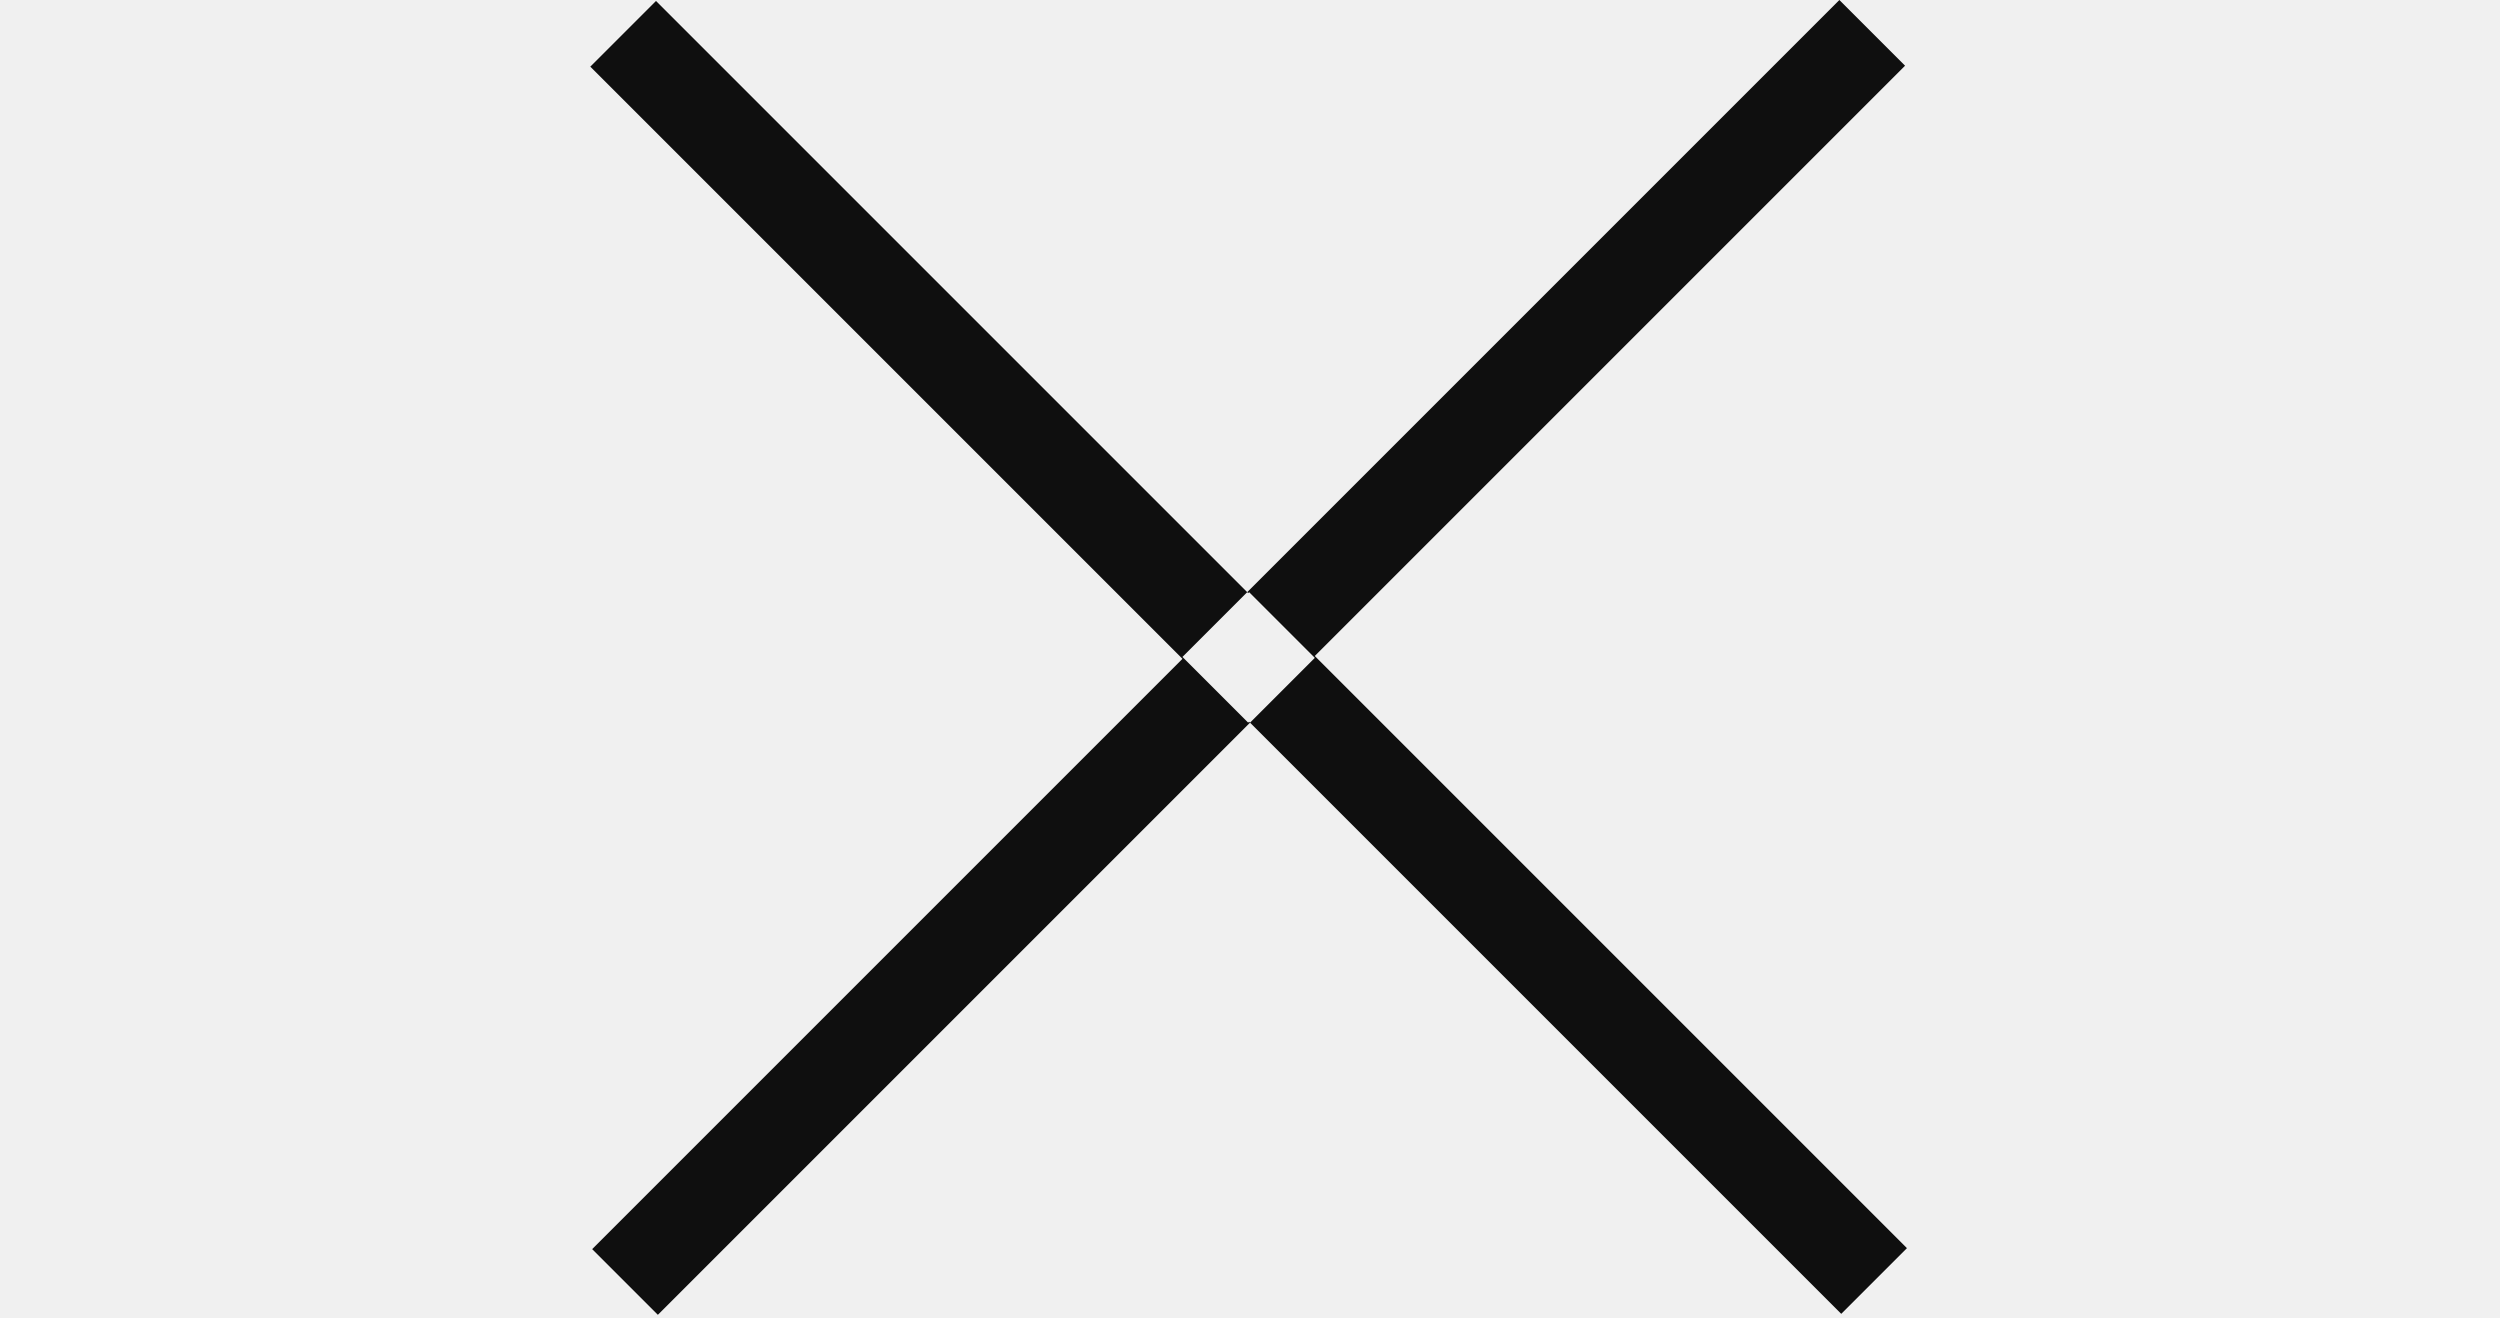
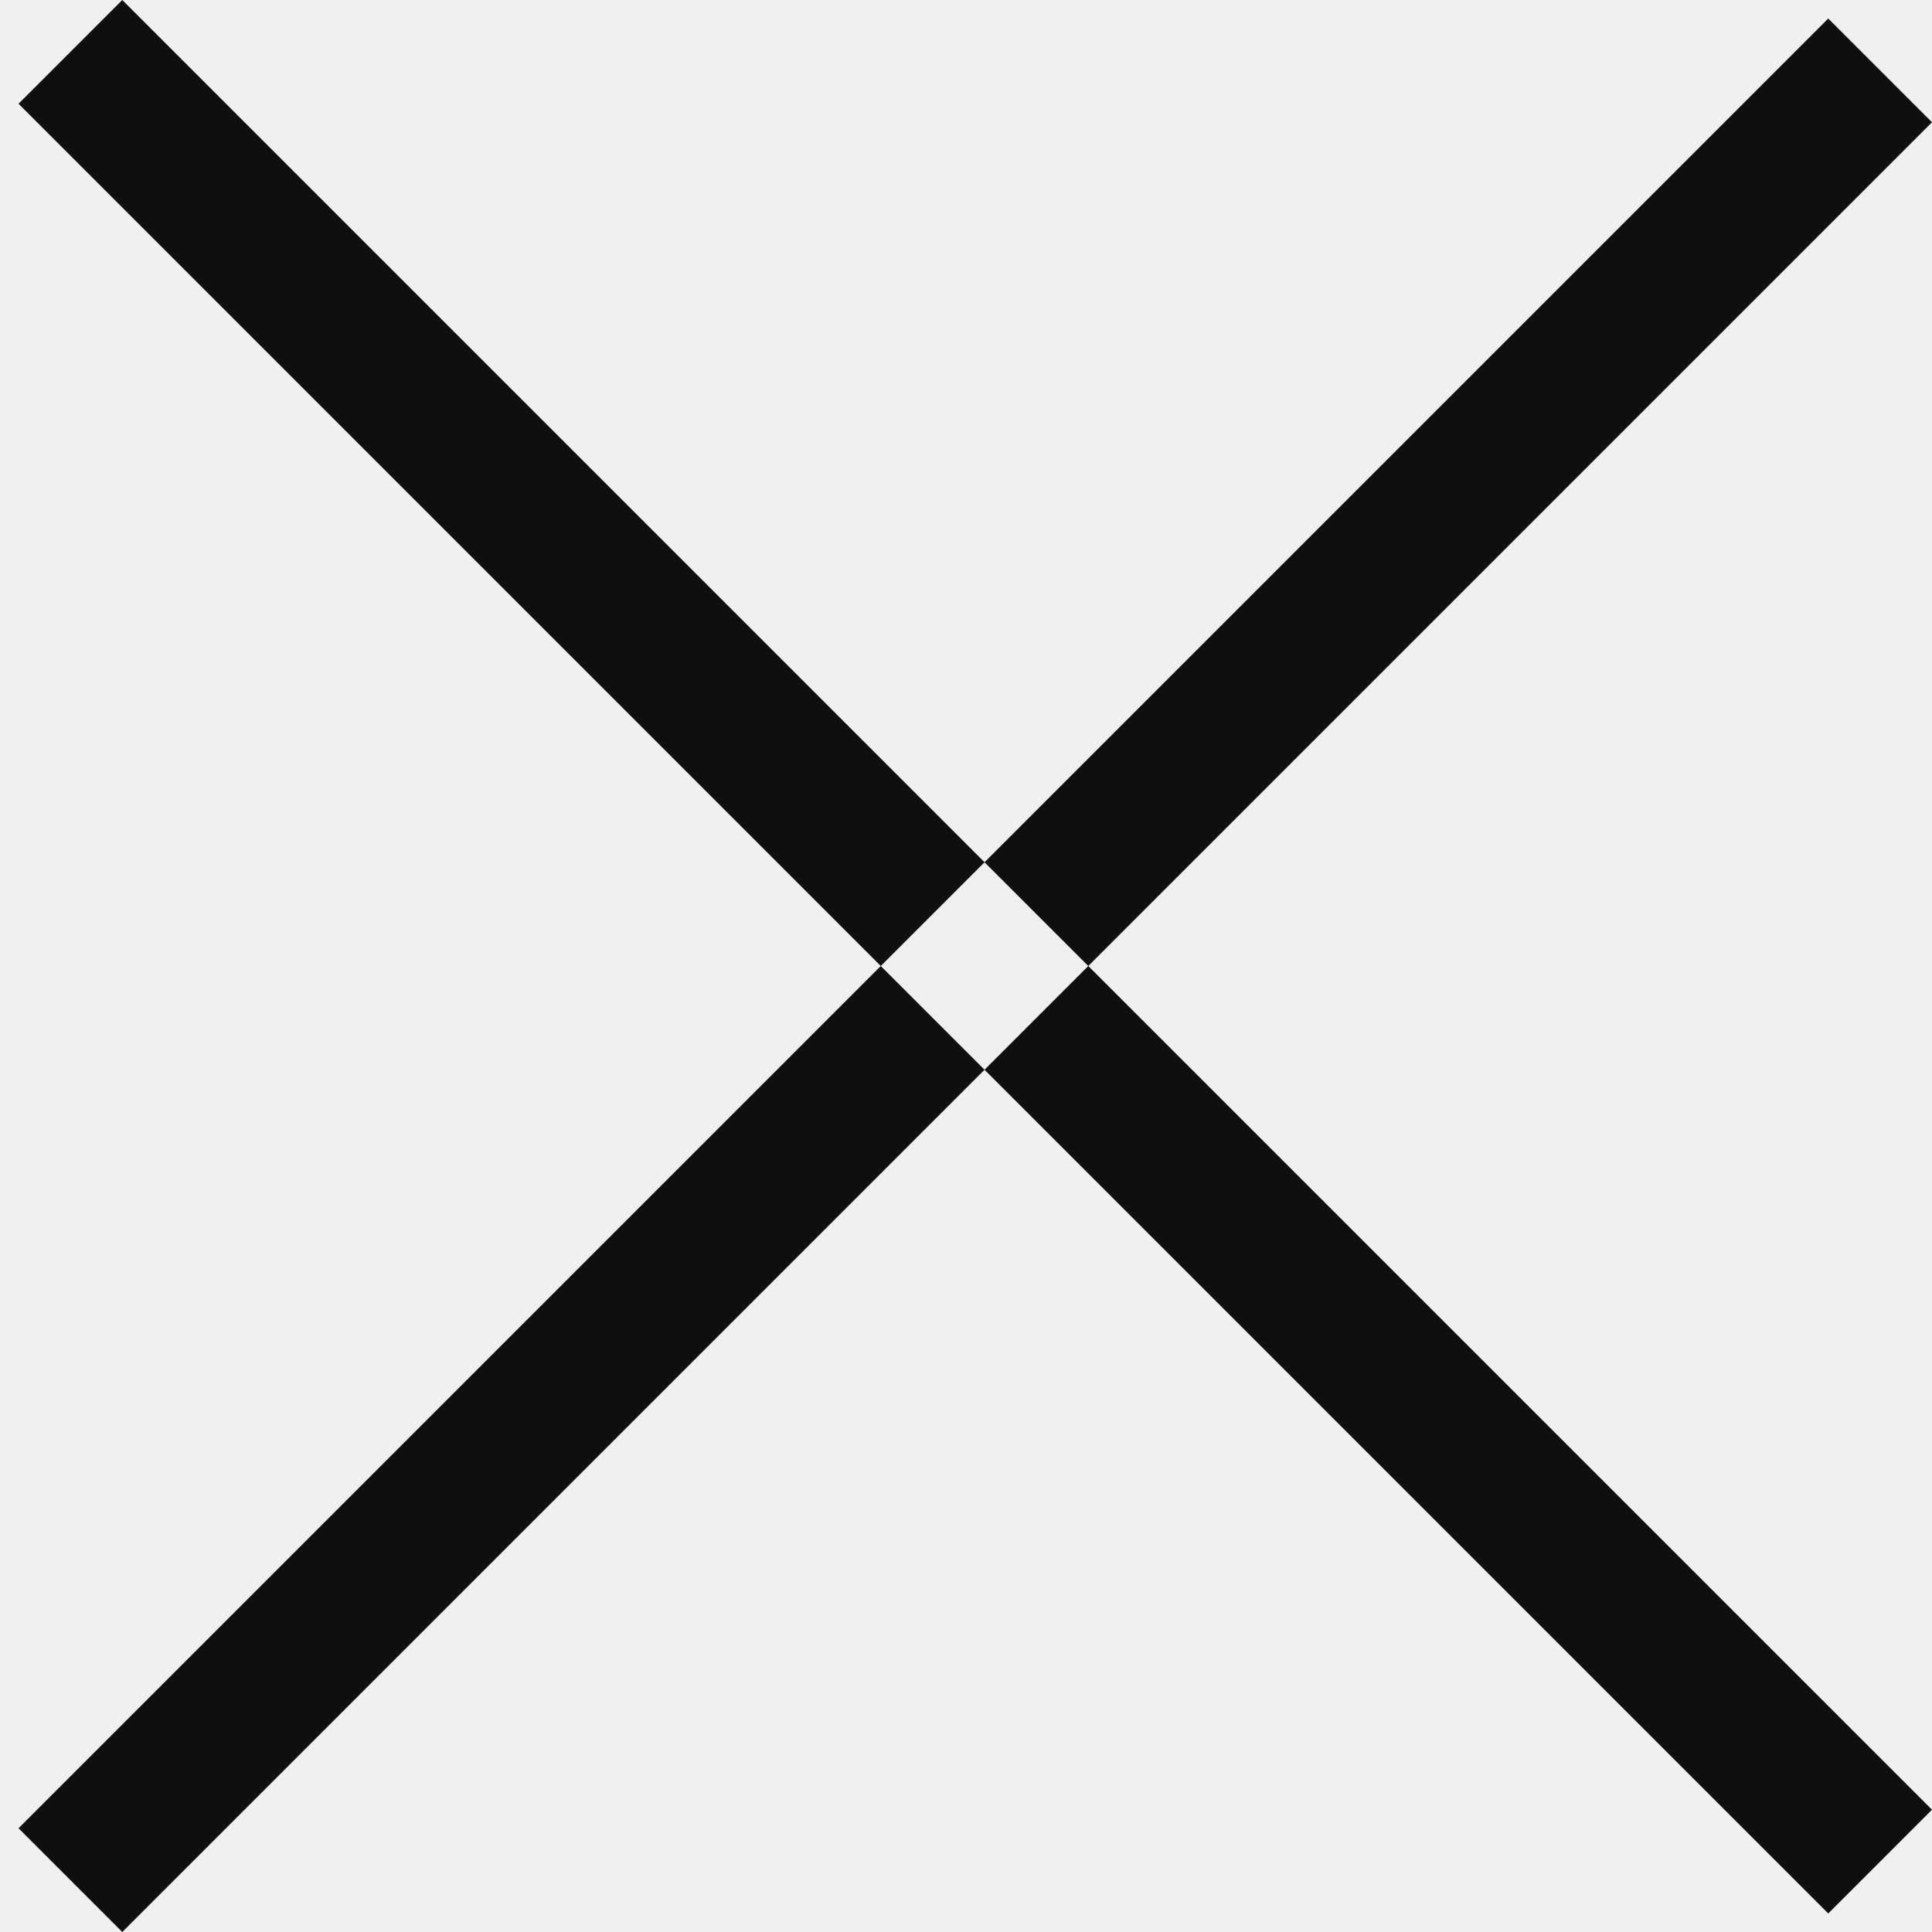
- <svg xmlns="http://www.w3.org/2000/svg" width="148" height="78" viewBox="0 0 148 78" fill="none">
+ <svg xmlns="http://www.w3.org/2000/svg" width="79" height="79" viewBox="0 0 79 79" fill="none">
  <g style="mix-blend-mode:exclusion">
-     <line x1="37.001" y1="75.892" x2="75.892" y2="37.001" stroke="white" stroke-width="5.5" />
-     <line x1="36.89" y1="2.001" x2="75.781" y2="40.892" stroke="white" stroke-width="5.5" />
+     <line x1="2.879" y1="76.879" x2="76.879" y2="2.879" stroke="white" stroke-width="6" />
  </g>
  <g style="mix-blend-mode:exclusion">
-     <line x1="110.835" y1="1.945" x2="71.945" y2="40.835" stroke="white" stroke-width="5.5" />
-     <line x1="110.946" y1="75.835" x2="72.055" y2="36.944" stroke="white" stroke-width="5.5" />
+     <line x1="76.879" y1="76.121" x2="2.879" y2="2.121" stroke="white" stroke-width="6" />
  </g>
</svg>
